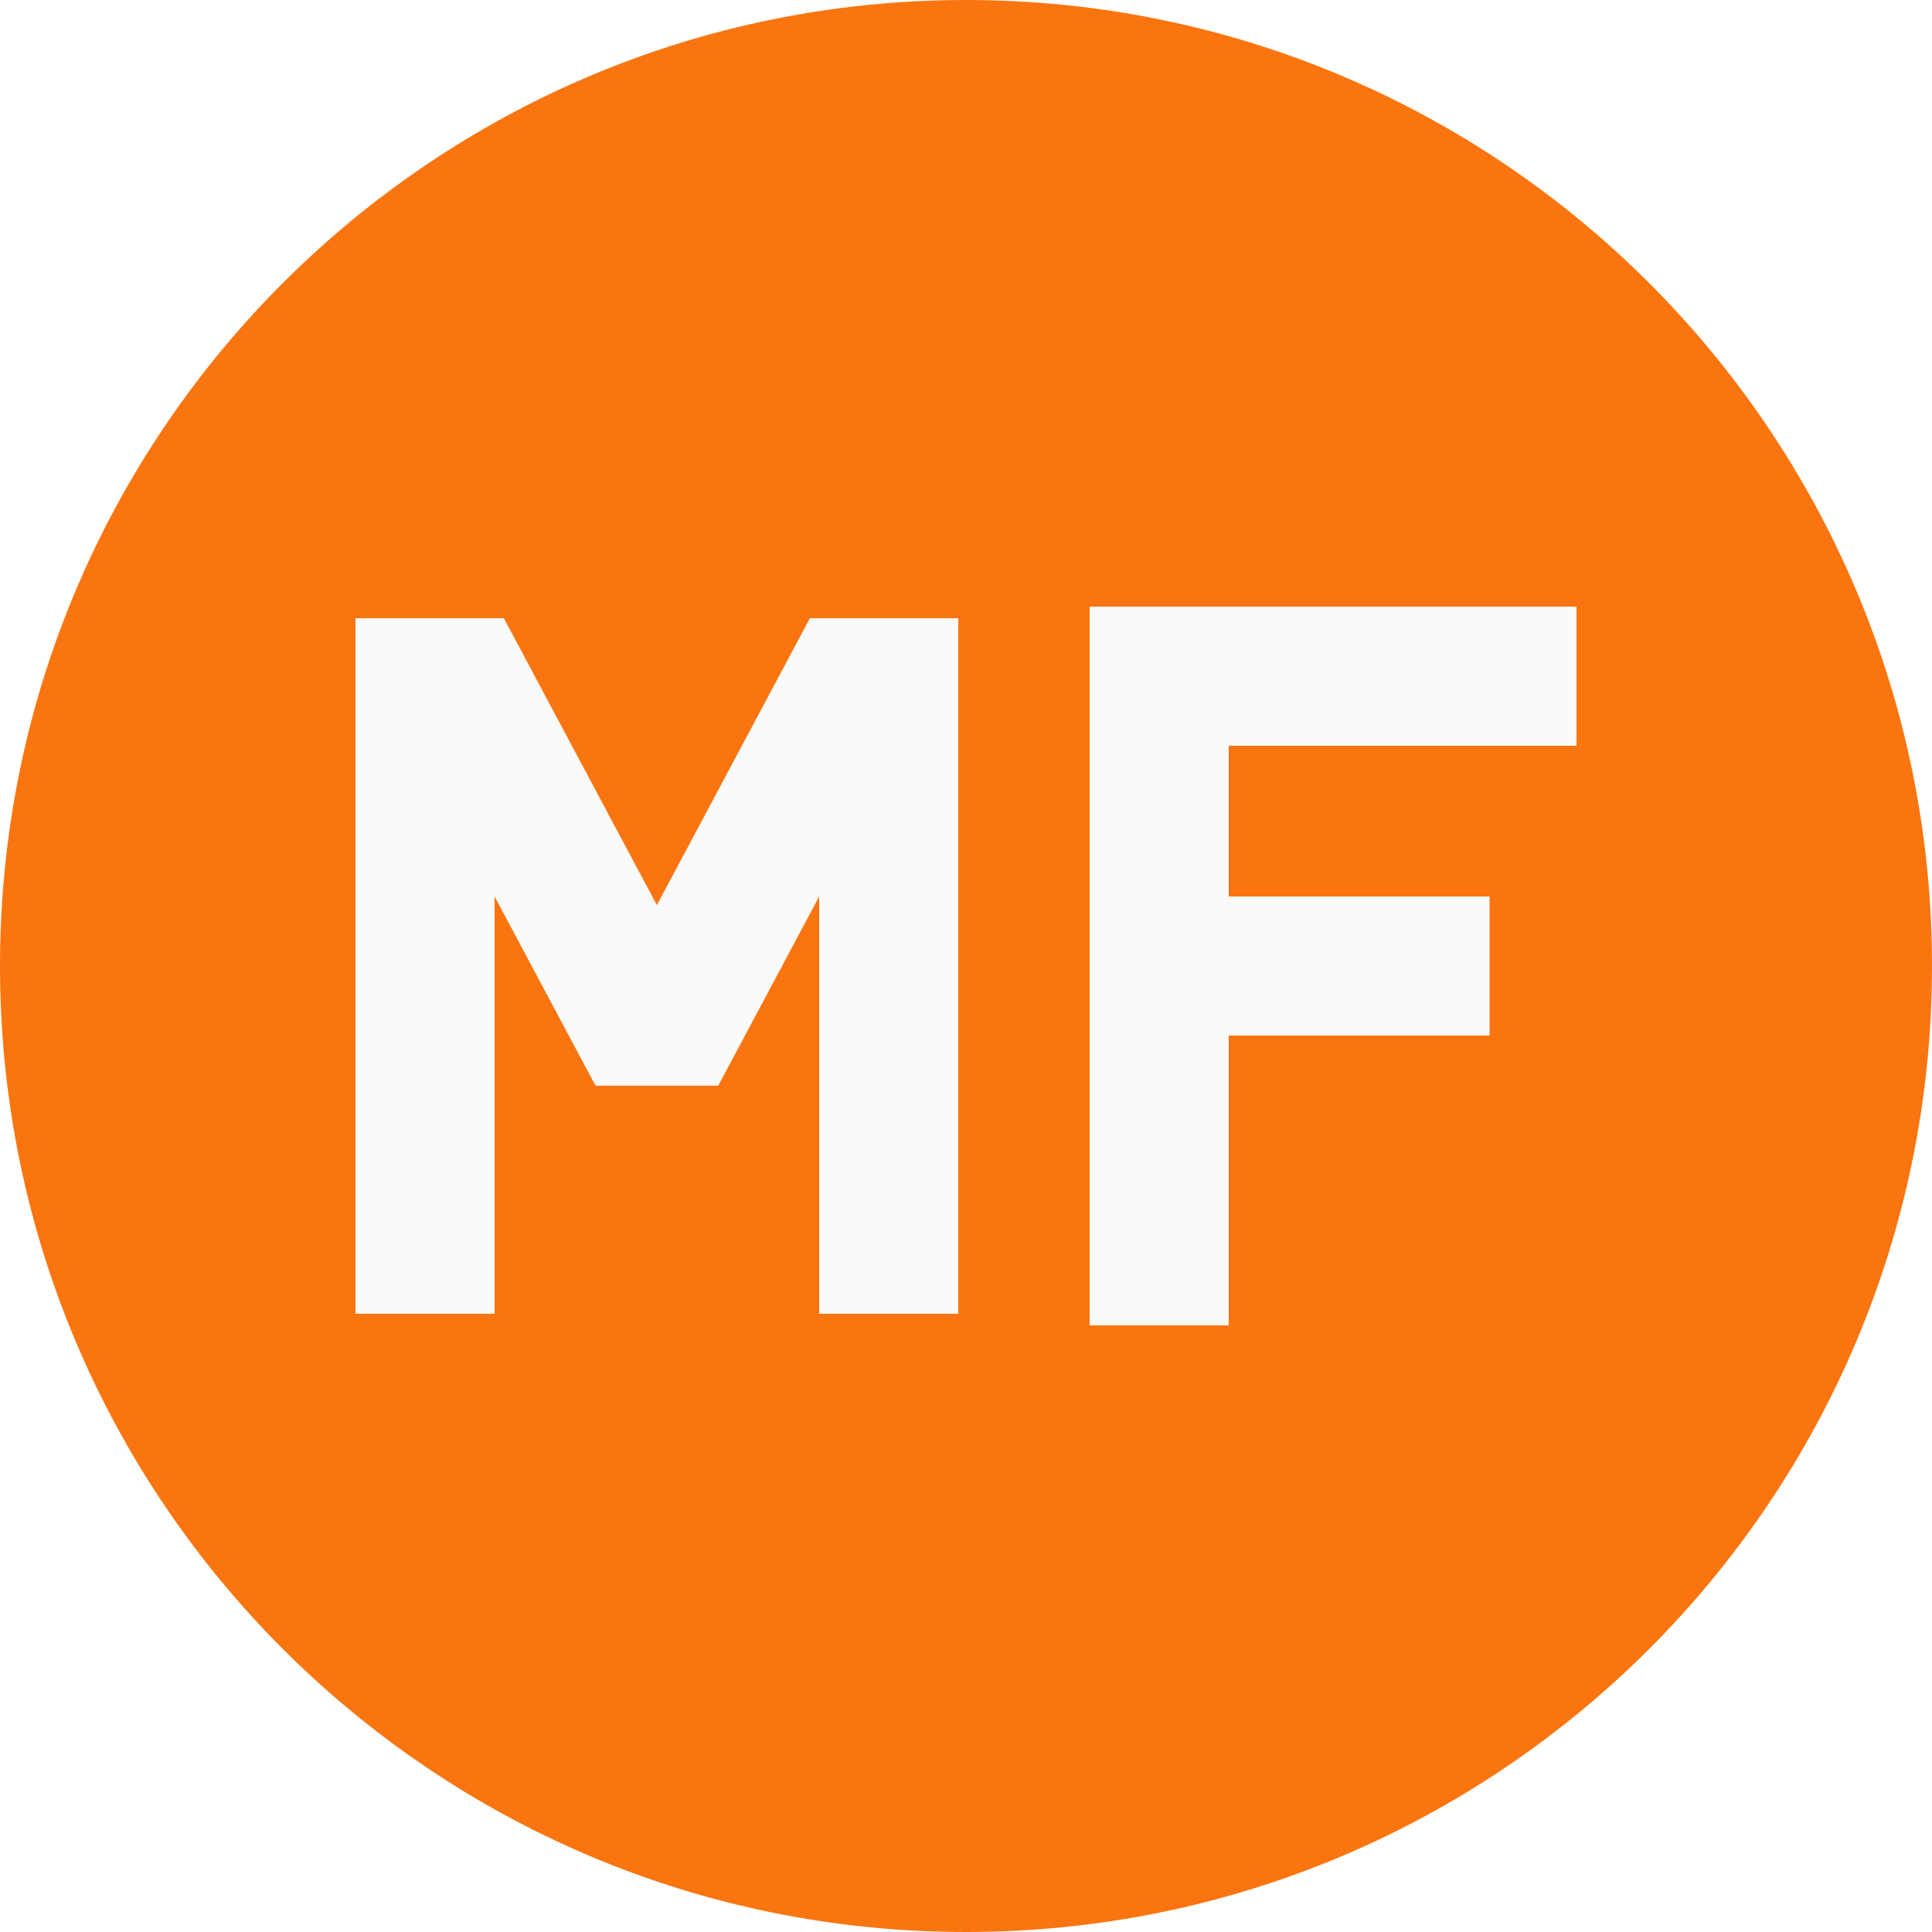
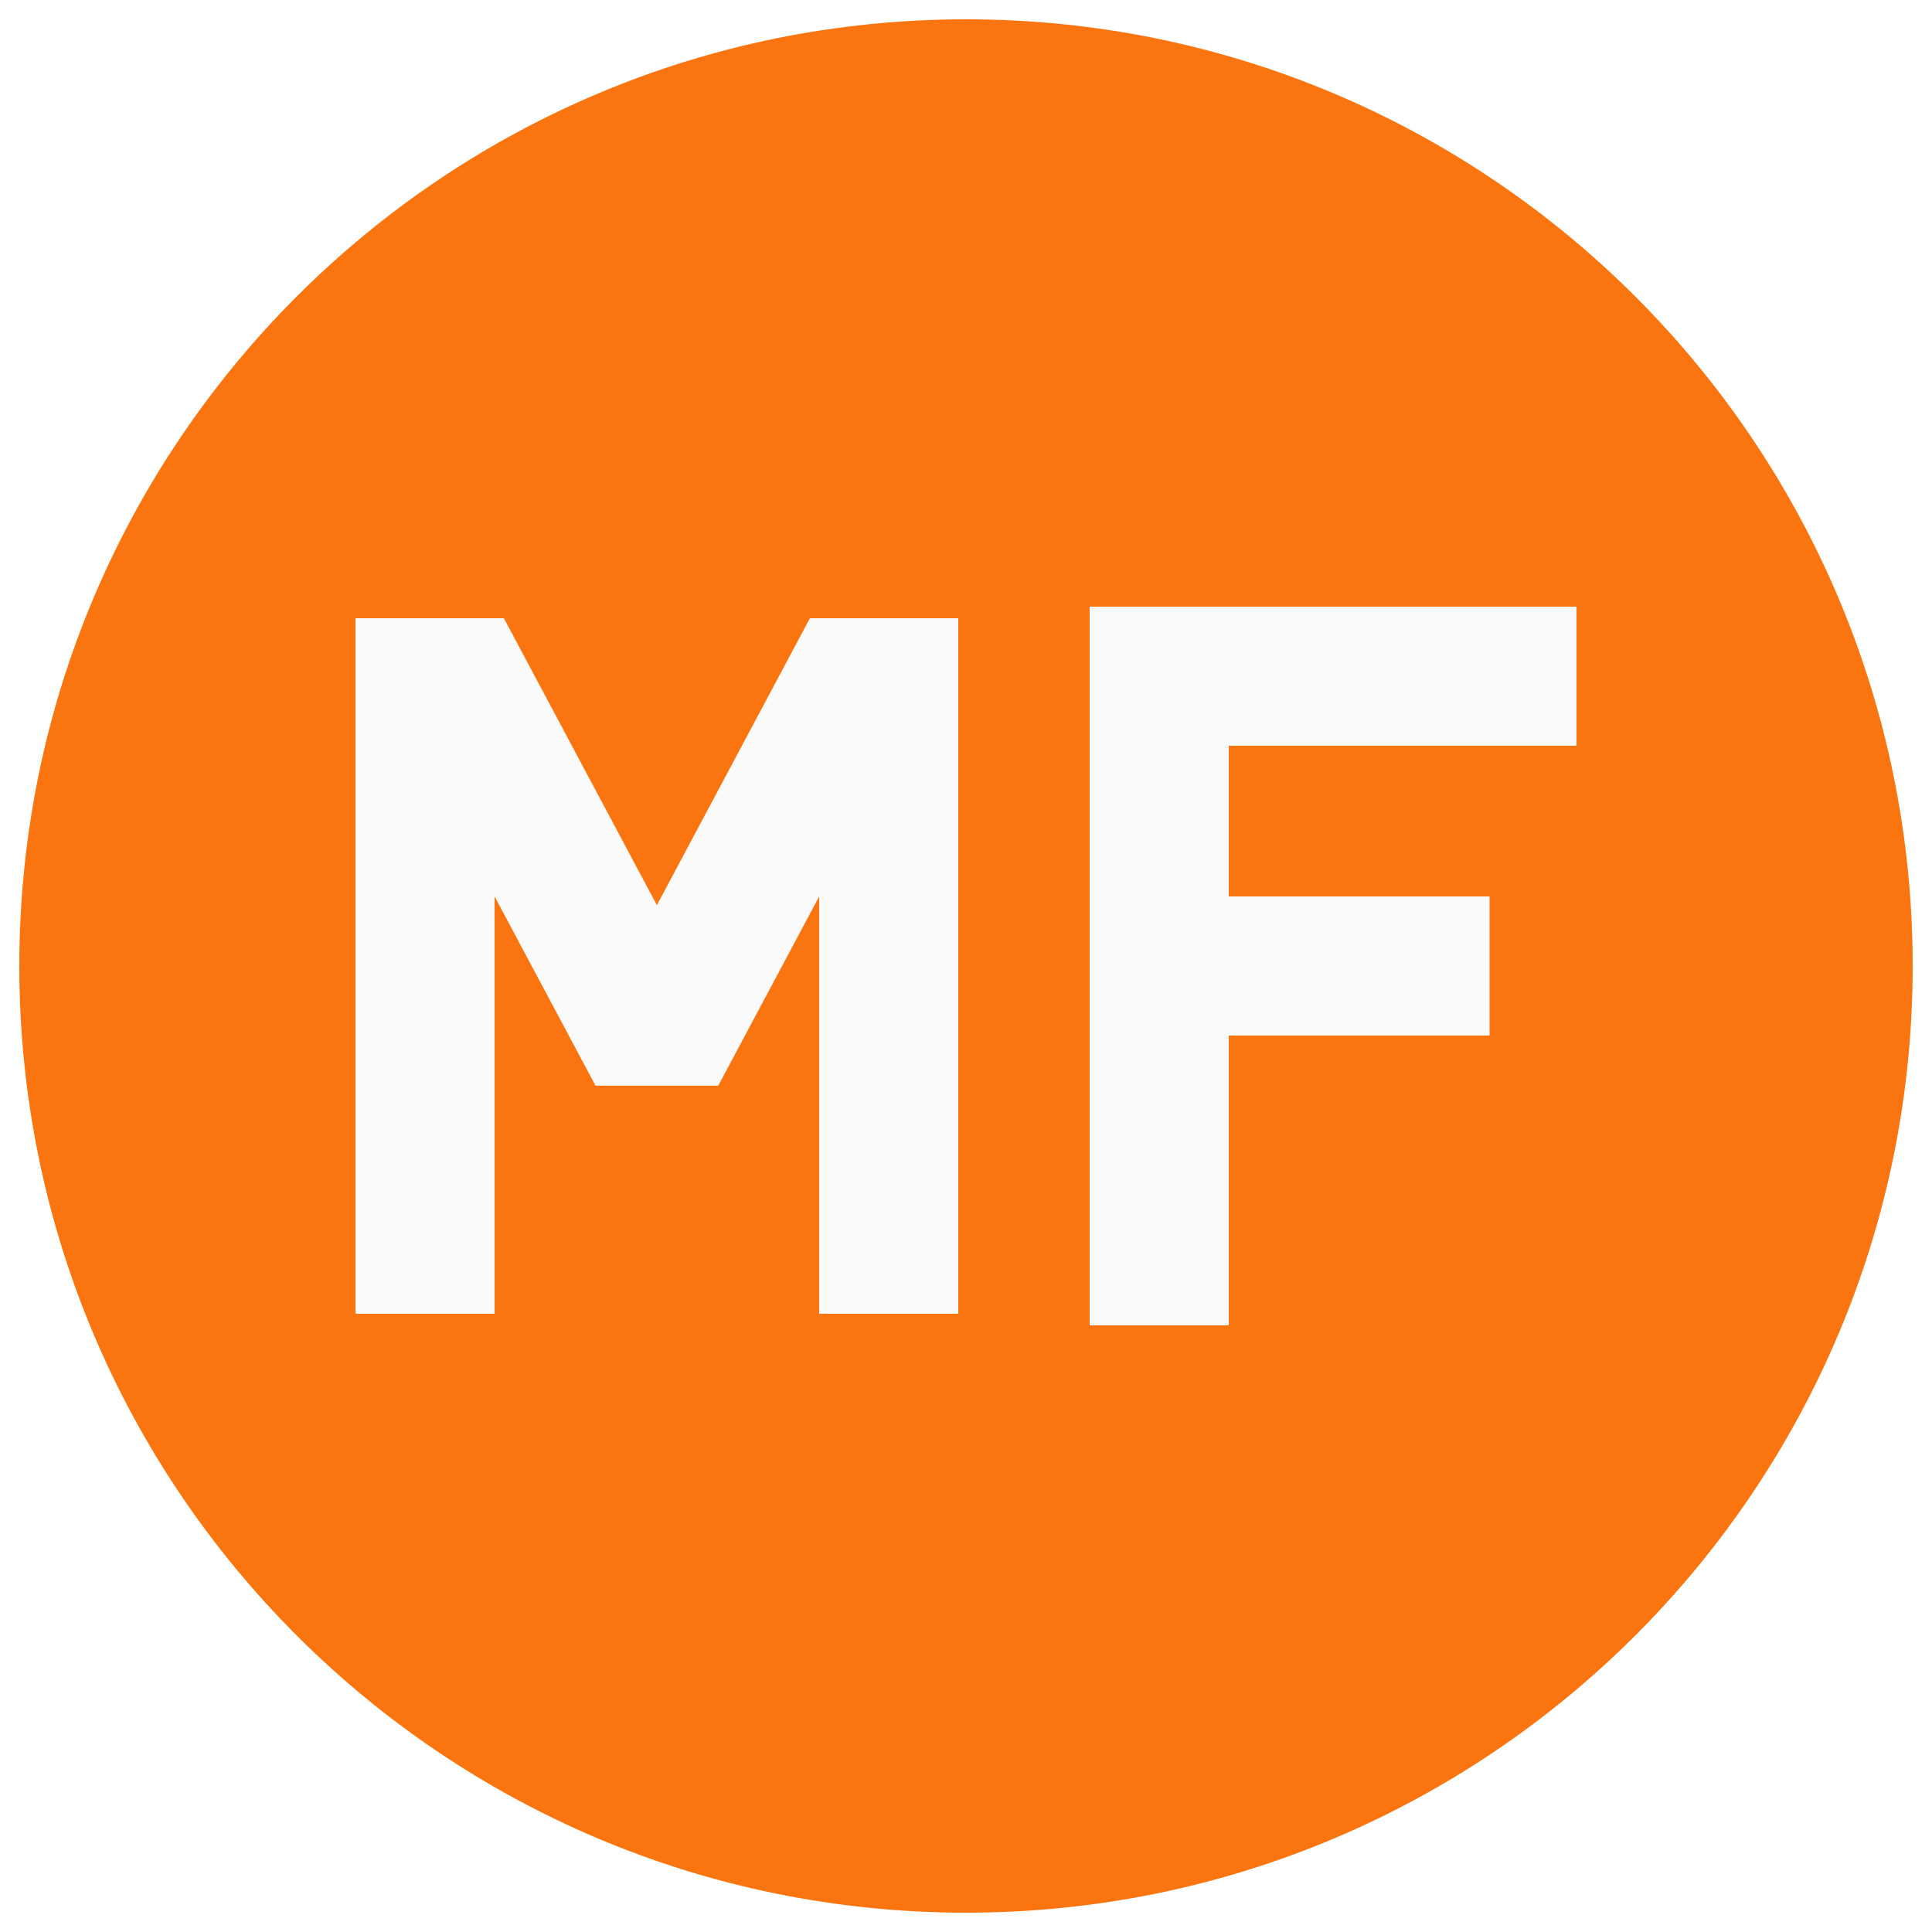
<svg xmlns="http://www.w3.org/2000/svg" viewBox="0 0 100 100">
-   <circle cx="50" cy="50" r="50" fill="#fa750f" />
+   <circle cx="50" cy="50" r="49" fill="#fa750f" />
  <clipPath id="clip">
    <rect x="-10" y="-10" width="120" height="120" />
  </clipPath>
  <path transform="translate(-16,0) translate(50,50) scale(0.3) translate(-50,-50)" fill="none" stroke="#fafafa" stroke-width="24" stroke-linecap="square" stroke-linejoin="bevel" clip-path="url(#clip)" d="       M 10 100       L 10 -10       L 50 65       L 90 -10       L 90 100     " />
-   <path transform="translate(19,0) translate(50,50) scale(0.3) translate(-50,-50)" fill="none" stroke="#fafafa" stroke-width="24" stroke-linecap="square" d="       M 80 0       L 20 0       L 20 100       M 20 50       L 65 50     " />
+   <path transform="translate(19,0) translate(50,50) scale(0.3) translate(-50,-50)" fill="none" stroke="#fafafa" stroke-width="24" stroke-linecap="square" d="       M 80 0       L 20 0       L 20 100       M 22 50       L 65 50     " />
</svg>
